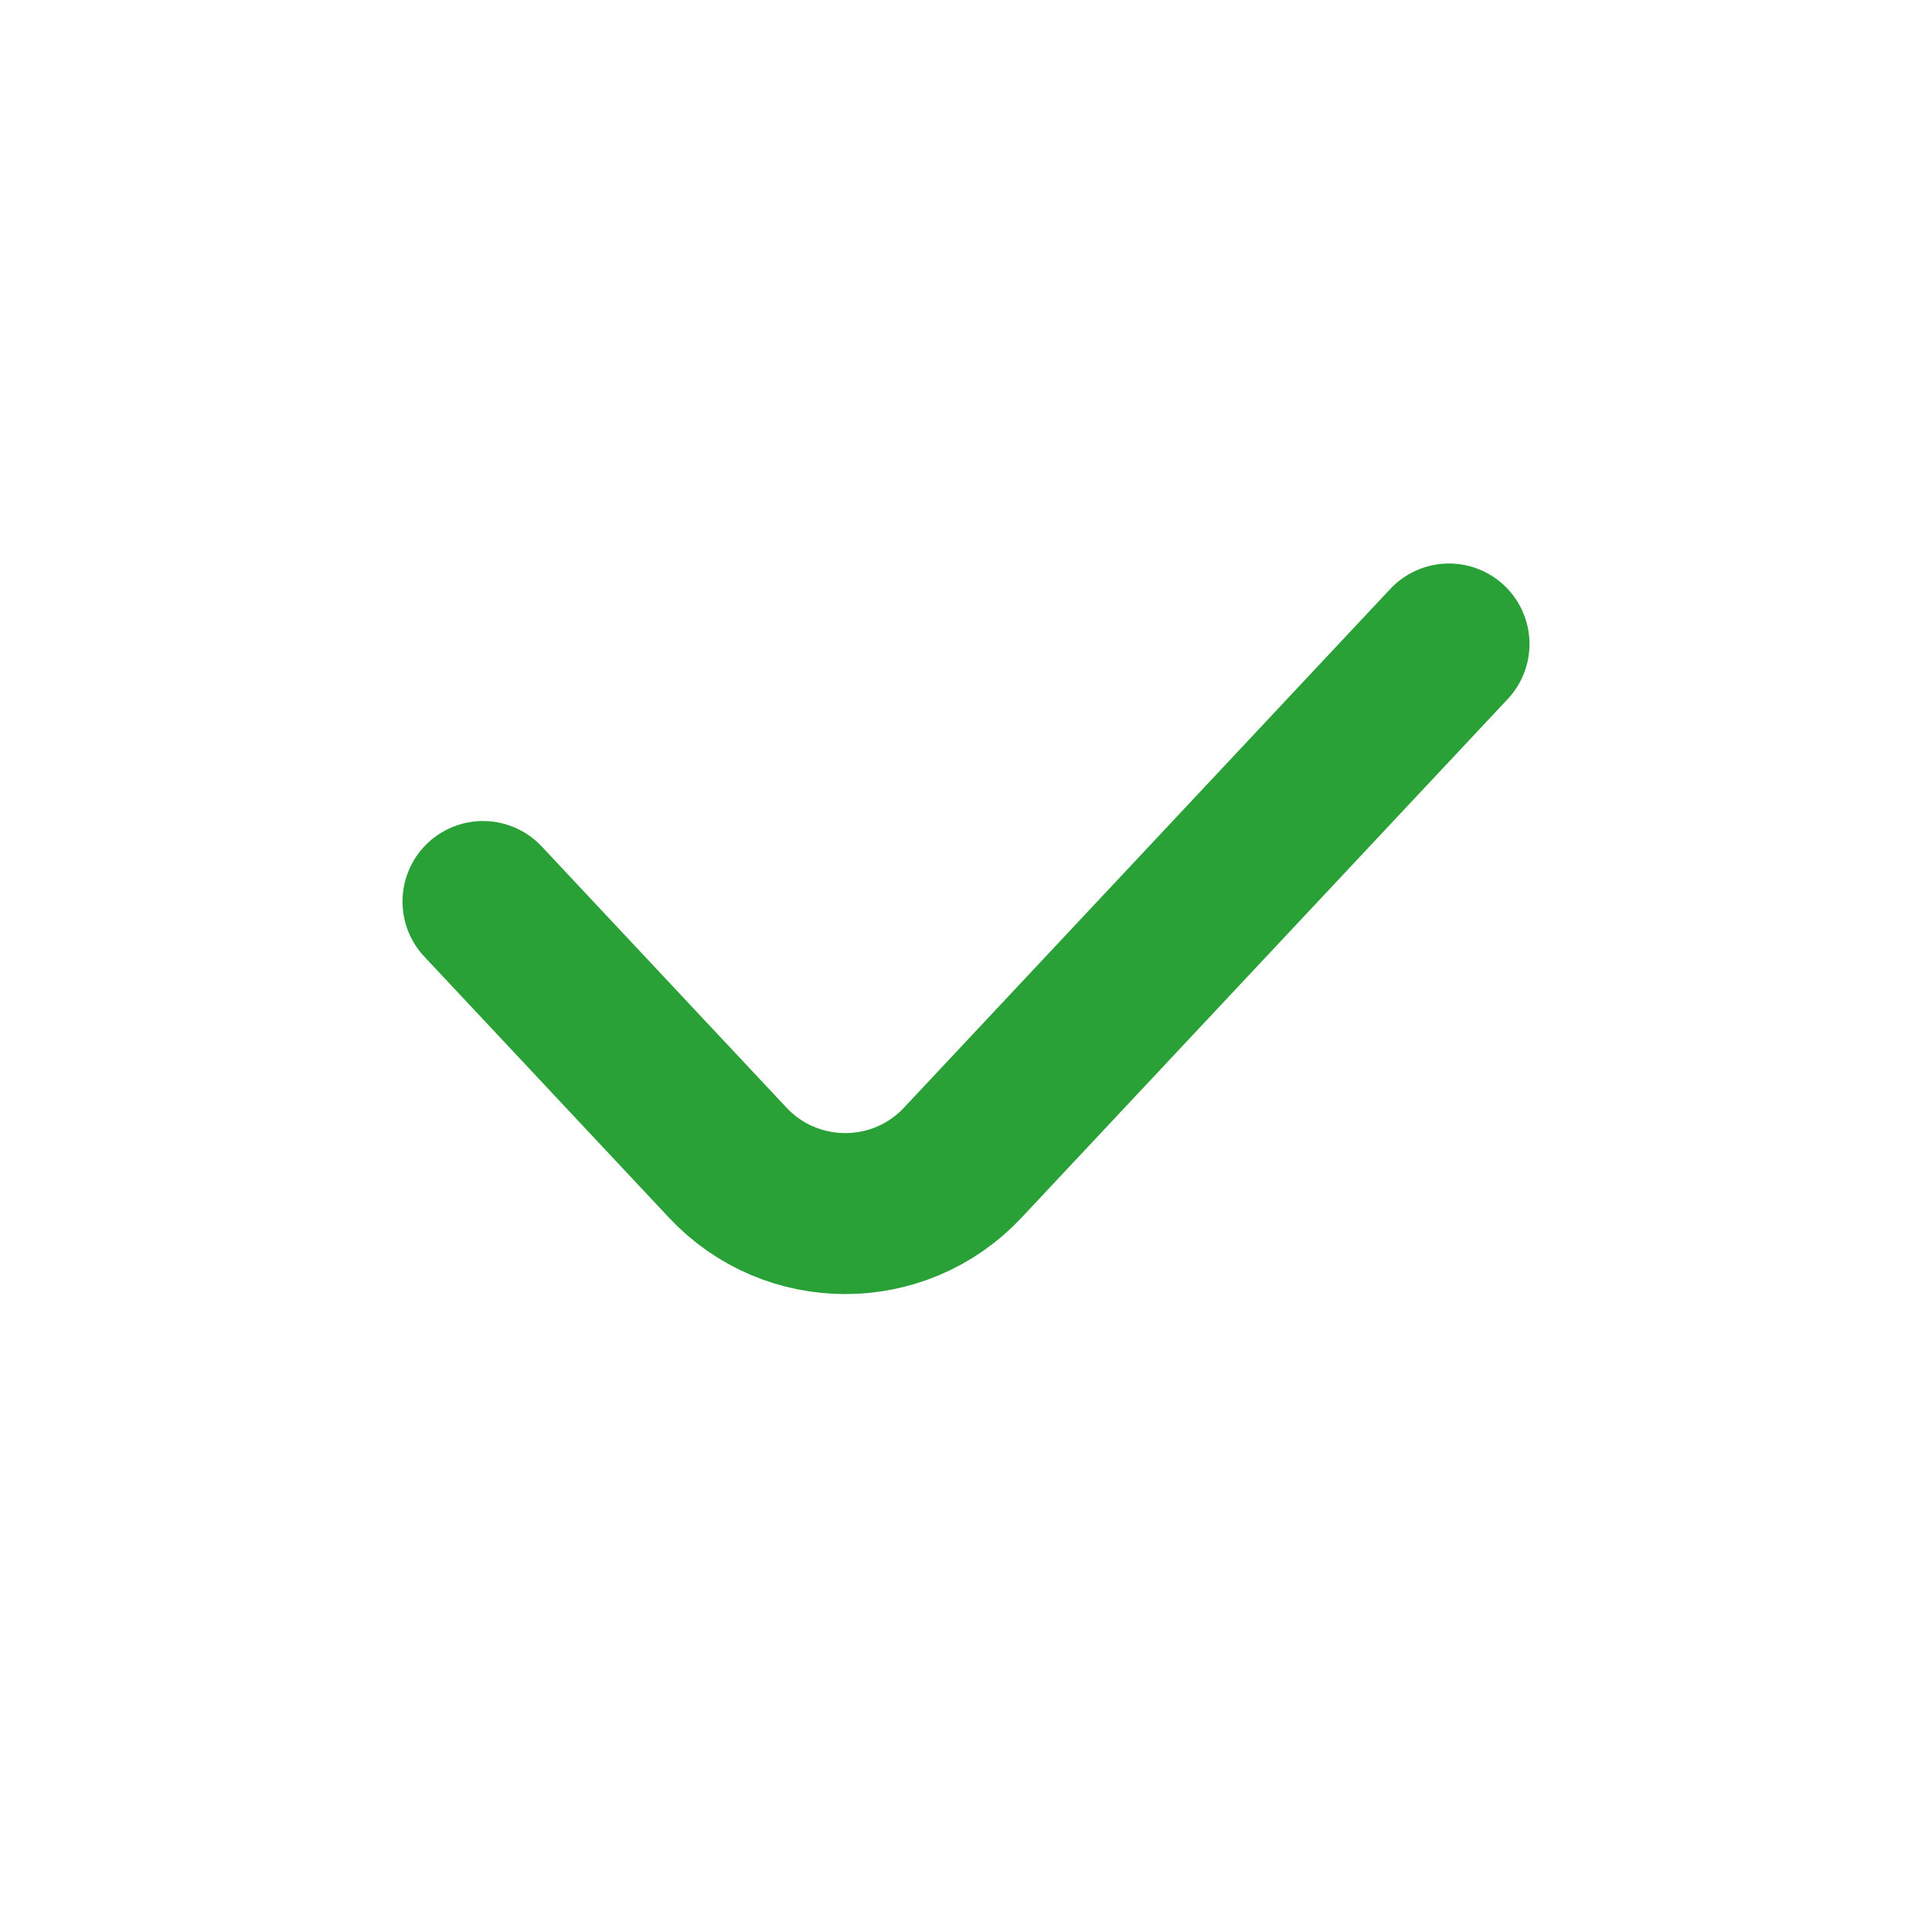
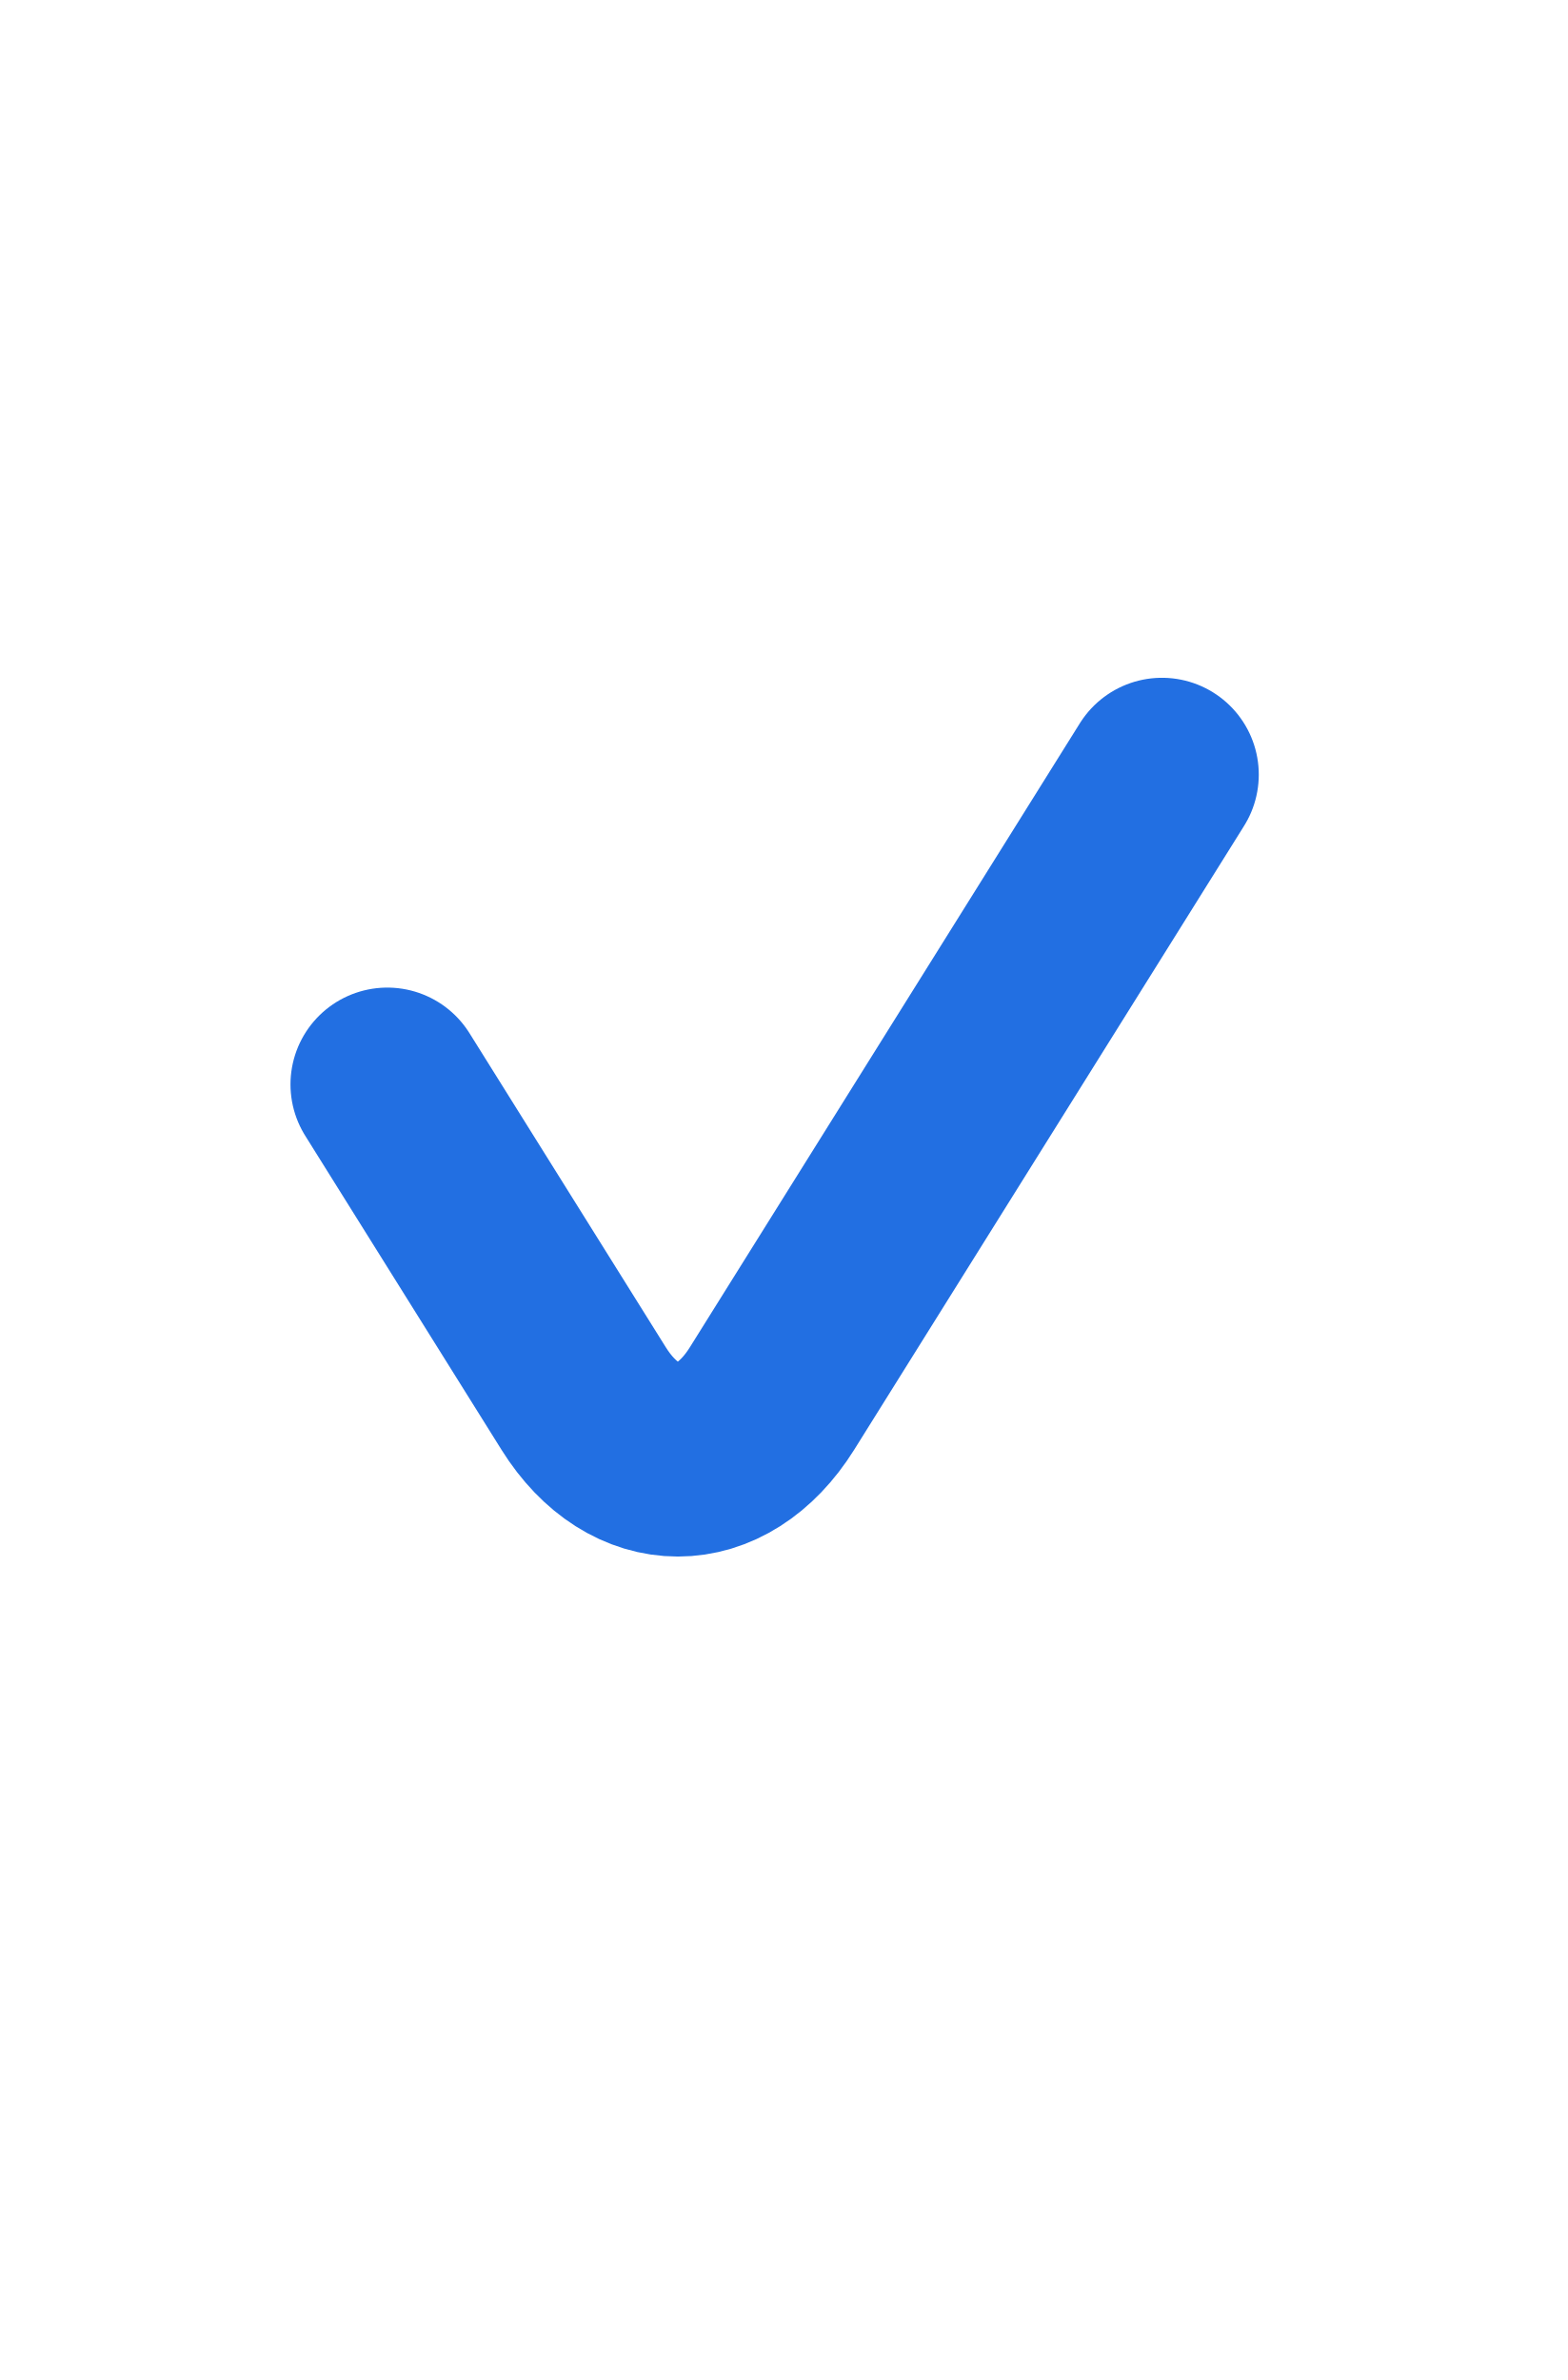
- <svg xmlns="http://www.w3.org/2000/svg" width="24" height="24" viewBox="0 0 24 24" fill="none">
-   <path d="M18 8L11.959 14.444C11.169 15.286 9.831 15.286 9.041 14.444L6 11.199" stroke="#2AA137" stroke-width="2" stroke-linecap="round" stroke-linejoin="round" />
+ <svg xmlns="http://www.w3.org/2000/svg" width="27" height="41" viewBox="0 0 27 41" fill="none">
+   <path d="M20.016 13.344L13.299 24.092C12.421 25.498 10.933 25.498 10.054 24.092L6.672 18.681" stroke="#226FE2" stroke-width="3.336" stroke-linecap="round" stroke-linejoin="round" />
</svg>
